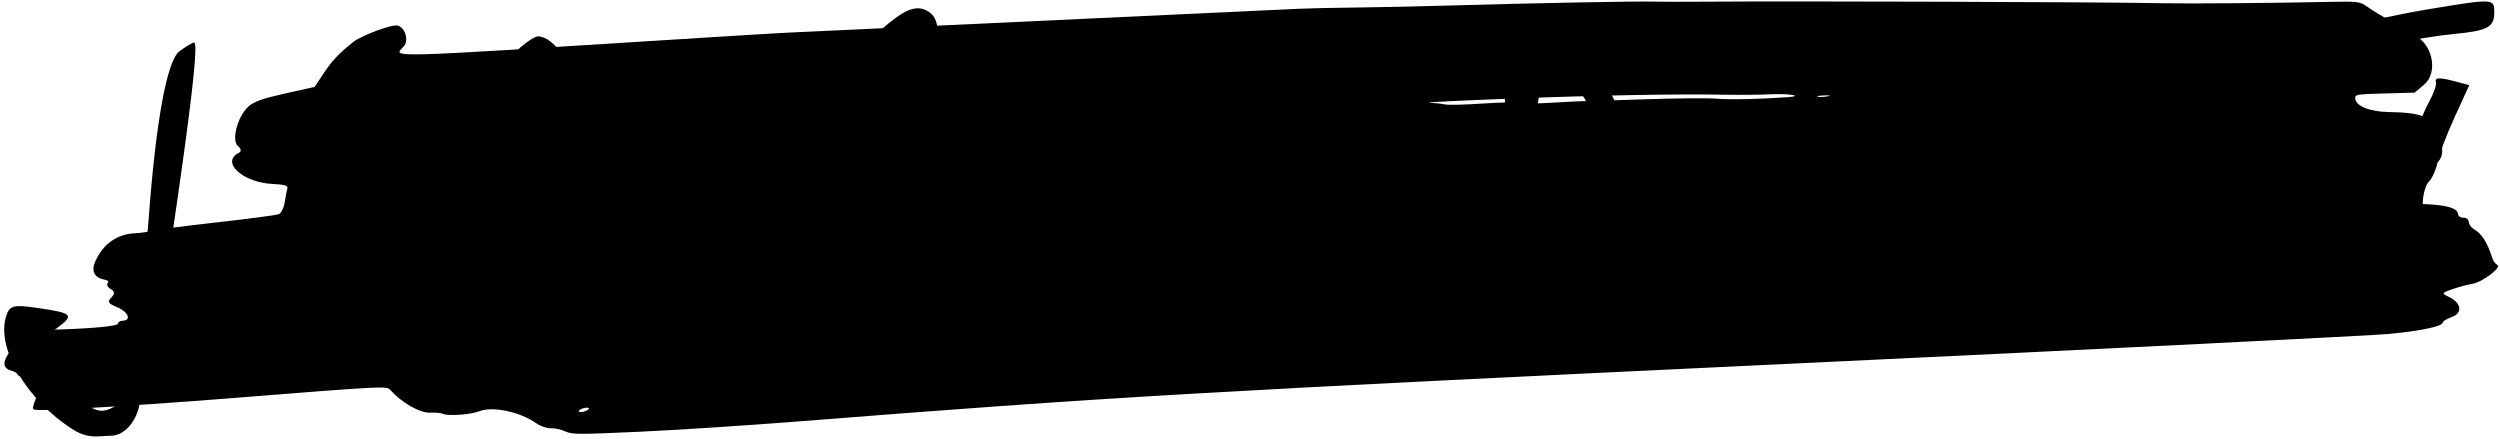
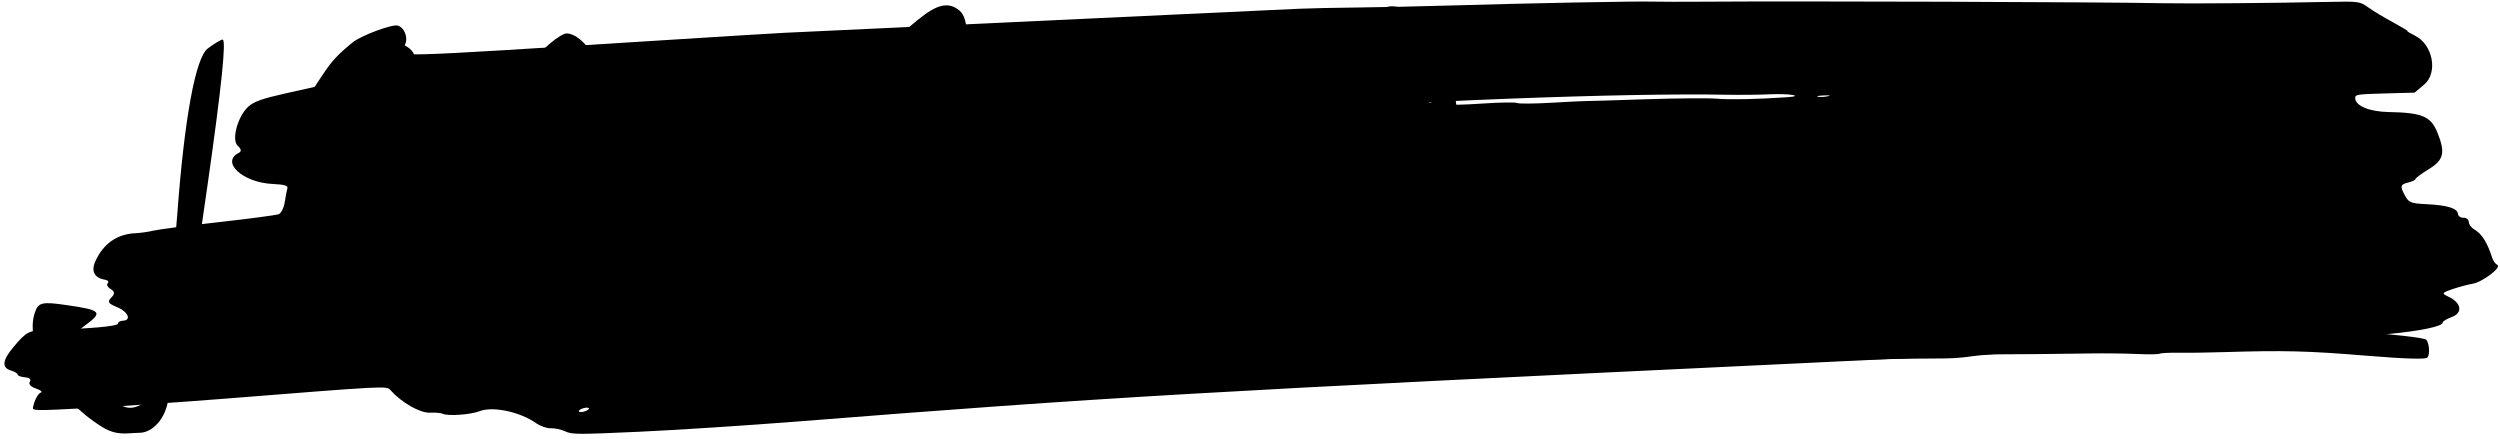
- <svg xmlns="http://www.w3.org/2000/svg" width="100%" height="100%" viewBox="0 0 2979 523" version="1.1" xml:space="preserve" alt="Jacopo Donati">
-   <path class="background-splash" d="M689.706,489.981c-0.054,-1.158 2.617,-2.826 5.934,-3.703c3.336,-0.871 6.078,-0.637 6.133,0.528c0.054,1.158 -2.599,2.819 -5.934,3.696c-3.318,0.87 -6.078,0.643 -6.133,-0.521Zm1476.19,-374.79c-2.057,-0.599 1.527,-1.277 7.976,-1.478c7.113,-0.239 8.573,0.196 3.725,1.1c-4.372,0.817 -9.623,0.988 -11.701,0.378Zm-368.454,2.428c106.522,-4.111 202.637,-5.883 258.603,-4.747c16.255,0.332 40.178,0.1 53.141,-0.51c23.291,-1.096 41.652,2.051 20.297,3.489c-36.497,2.45 -68.225,3.101 -83.845,1.744c-9.839,-0.857 -48.355,-0.537 -85.59,0.716c-37.216,1.253 -69.077,2.21 -70.743,2.116c-1.684,-0.105 -19.91,0.796 -40.503,2.001c-20.592,1.204 -39.131,1.337 -41.21,0.293c-2.079,-1.024 -20.703,-0.722 -41.396,0.691c-20.674,1.419 -40.62,1.879 -44.332,1.027c-3.712,-0.846 -12.264,-1.795 -18.995,-2.116c-6.733,-0.328 35.813,-2.437 94.573,-4.704Zm351.15,315.083c364.141,-17.216 678.514,-32.888 698.592,-34.814c38.046,-3.651 63.769,-9.146 63.56,-13.587c-0.067,-1.425 4.922,-4.433 11.072,-6.673c13.117,-4.8 11.127,-16.878 -3.95,-23.948c-8.699,-4.086 -8.342,-4.772 4.461,-9.136c7.629,-2.597 18.381,-5.468 23.91,-6.398c11.938,-1.976 35.222,-19.72 29.556,-22.494c-2.19,-1.058 -4.873,-4.744 -5.975,-8.167c-6.112,-18.905 -12.509,-28.978 -21.84,-34.341c-3.262,-1.862 -6.03,-5.78 -6.167,-8.694c-0.137,-2.914 -2.992,-5.164 -6.361,-5.006c-3.333,0.157 -6.269,-1.853 -6.502,-4.45c-0.594,-6.731 -12.3,-10.414 -37.031,-11.655c-20.051,-1.001 -21.804,-1.786 -27.162,-12.144c-4.808,-9.229 -4.156,-11.46 3.927,-13.421c5.327,-1.29 9.645,-3.266 9.592,-4.385c-0.053,-1.133 6.971,-6.36 15.6,-11.637c18.243,-11.123 20.272,-19.769 10.48,-43.965c-7.786,-19.195 -18.326,-23.583 -58.219,-24.289c-22.531,-0.401 -39.223,-7.273 -39.667,-16.325c-0.235,-4.587 1.689,-4.9 35.249,-5.822l35.513,-0.975l11.396,-9.603c16.808,-14.18 10.411,-47.787 -11.086,-58.361c-5.421,-2.653 -9.355,-5.075 -8.778,-5.383c0.575,-0.314 -7.477,-5.164 -17.873,-10.783c-10.395,-5.626 -23.424,-13.493 -29.001,-17.503c-9.798,-7.062 -11.209,-7.245 -47.563,-6.466c-65.609,1.409 -164.777,2.209 -196.398,1.58c-73.846,-1.475 -436.751,-2.693 -547.412,-1.843c-25.236,0.199 -52.752,0.141 -61.178,-0.107c-18.795,-0.589 -150.58,1.956 -241.354,4.651c-36.93,1.093 -87.773,2.183 -112.987,2.425c-25.232,0.244 -55.465,0.894 -67.213,1.447c-432.884,20.27 -603.387,28.245 -613.259,28.671c-6.722,0.278 -67.074,3.977 -134.156,8.216c-348.104,21.97 -331.718,21.563 -319.325,8.043c6.408,-6.958 2.055,-22.189 -7.058,-24.879c-6.604,-1.933 -43.493,11.776 -53.521,19.867c-17.121,13.812 -25.047,22.232 -34.901,37.137l-10.631,16.057l-35.245,7.862c-26.917,6.01 -37.262,9.71 -43.809,15.66c-12.83,11.679 -20.398,40.281 -12.411,46.88c3.955,3.264 4.46,6.536 1.267,8.102c-22.256,10.962 4.459,35.56 40.353,37.181c13.408,0.606 18.269,1.984 17.413,4.938c-0.689,2.252 -2.128,9.69 -3.172,16.536c-1.081,6.841 -4.298,13.382 -7.16,14.523c-2.861,1.142 -35.284,5.447 -72.053,9.549c-36.77,4.114 -71.562,8.638 -77.327,10.057c-5.783,1.42 -15.589,2.818 -21.85,3.113c-21.727,1.022 -38.171,12.749 -47.495,33.82c-5.104,11.545 -0.741,19.552 11.756,21.604c3.441,0.572 4.875,2.423 3.146,4.124c-1.728,1.695 -0.085,4.844 3.67,7.007c4.762,2.773 4.958,5.754 0.657,10.05c-5.078,5.04 -3.894,7.037 6.643,11.362c13.284,5.451 17.791,15.747 7.167,16.247c-3.351,0.157 -6.045,1.719 -5.964,3.449c0.149,3.175 -34.399,6.241 -83.246,7.397c-22.874,0.546 -25.543,1.871 -41.27,20.61l0,0.012c-13.387,15.913 -14.215,24.598 -2.707,27.985c4.211,1.23 7.707,3.374 7.773,4.76c0.064,1.375 4.045,2.845 8.862,3.25c5.355,0.469 7.517,2.49 5.583,5.323c-1.795,2.634 1.129,5.966 6.978,7.896c5.566,1.83 8.4,4.005 6.299,4.843c-3.677,1.468 -7.541,8.765 -9.479,17.776c-0.88,4.052 2.443,4.087 66.19,0.732c36.906,-1.946 110.96,-7.03 164.589,-11.286c192.21,-15.276 190.554,-15.192 195.189,-10.01c13.287,14.914 35.207,27.4 47.083,26.842c6.37,-0.3 13.319,0.323 15.436,1.384c5.84,2.926 33.354,0.963 43.515,-3.099c15.688,-6.24 48.136,0.593 67.546,14.249c5.056,3.543 12.935,6.259 17.501,6.044c4.566,-0.215 12.302,1.449 17.15,3.682c8.168,3.786 14.296,3.823 87.916,0.488c43.494,-1.969 128.452,-7.476 188.774,-12.22c370.756,-29.227 480.237,-35.575 1198.39,-69.562Z" />
-   <path id="nome" class="ink" d="M87.193,511.929c-54.999,-34.538 -91.963,-96.998 -79.898,-135.01c4.157,-13.097 8.302,-14.183 37.812,-9.902c42.413,6.148 44.23,8.329 21.057,25.206c-23.084,16.816 -20.347,28.071 16.894,69.477c29.675,32.994 38.924,35.023 65.252,14.314c15.074,-11.857 18.712,-12.613 18.712,-3.884c0,24.756 -16.47,47.01 -34.873,47.118c-14.481,0.084 -26.439,4.316 -44.957,-7.313l0.001,-0.006Zm820.934,-46.14c-7.776,-20.266 28.21,-216.53 44.537,-242.894c12.714,-20.529 12.315,-23.329 -3.321,-23.329c-7.189,-0 -16.752,-8.095 -21.262,-17.994c-6.769,-14.855 -6.265,-18.736 2.886,-22.248c6.098,-2.341 14.706,-0.671 19.131,3.791c12.943,12.942 16.653,9.78 25.967,-22.137c5.071,-17.376 26.142,-52.302 42.987,-73.422c16.279,-20.411 25.372,-27.586 32.234,-33.376c22.433,-18.93 40.467,-32.729 57.847,-18.305c16.755,13.906 8.237,65.593 -16.642,100.994c-11.336,16.129 -37.895,41.401 -59.022,56.16c-33.986,23.744 -39.779,31.521 -50.299,67.521c-12.132,41.513 -35.034,176.522 -34.993,206.277c0.022,13.821 -14.097,29.706 -24.187,29.706c-6.459,-0 -13.599,-4.832 -15.866,-10.741l0.003,-0.003Zm132.688,-335.464c34.276,-36.459 65.041,-93.101 57.878,-93.537c-9.877,-0.587 -49.977,35.823 -57.071,43.632c-8.229,9.058 -27.108,46.403 -31.612,55.75c-4.801,9.963 -8.731,13.24 -5.017,17.234c3.129,3.365 4.208,10.519 35.797,-23.083l0.025,0.004Zm-890.396,314.684c-4.479,-11.671 -0.21,-39.531 15.309,-99.888c4.013,-15.609 9.183,-53.944 11.489,-85.192c8.493,-115.064 21.789,-187.579 36.423,-198.648c7.561,-5.721 15.51,-10.5 17.665,-10.624c4.569,-0.252 -1.171,55.607 -17.487,170.214c-11.66,81.893 -13.065,89.967 -25.958,149.134c-3.83,17.576 -8.626,41.275 -10.659,52.664c-5.941,33.294 -18.545,43.807 -26.782,22.34Zm1550.62,-3.225c-10.634,-2.961 -20.531,-13.004 -24.813,-25.177c-5.947,-16.91 -4.924,-21.548 6.215,-28.101c26.653,-15.685 54.044,-41.288 54.044,-50.515c0,-5.192 4.588,-18.492 10.193,-29.551c25.511,-50.319 56.86,-191.509 43.688,-196.76c-14.536,-5.796 43.273,-54.154 64.597,-54.039c24.456,0.168 30.028,3.842 53.233,35.4c30.333,41.254 46.701,117.267 33.261,154.461c-3.489,9.66 -3.011,15.978 1.216,15.978c15.606,0 126.241,-79.301 129.841,-93.069c6.182,-23.641 28.03,-13.225 45.683,21.782c20.672,40.997 20.157,66.75 -2.29,114.278c-27.847,58.968 -28.055,59.277 -47.642,70.399c-16.68,9.474 -19.739,9.154 -33.758,-3.531c-13.167,-11.916 -14.993,-19.779 -12.522,-53.935c1.686,-23.33 8.564,-48.48 16.509,-60.382c7.49,-11.218 14.185,-31.049 18.739,-31.049c4.555,0 6.299,-1.979 3.875,-4.403c-2.424,-2.424 -16.538,5.108 -31.365,16.736c-24.593,19.287 -57.531,36.704 -88.685,46.892c-6.609,2.164 -17.793,12.89 -24.855,23.842c-25.11,38.933 -89.621,93.826 -140.29,119.375c-36.389,18.349 -45.08,19.669 -74.885,11.374l0.011,-0.005Zm61.587,-30.945c12.91,-8.789 34.907,-24.709 40.417,-28.534c19.195,-13.328 58.313,-50.523 82.205,-79.66c21.443,-26.15 37.15,-69.975 32.591,-90.936c-1.879,-8.63 -4.815,-26.039 -6.534,-38.685c-3.096,-22.819 -29.593,-72.79 -38.697,-72.977c-2.609,-0.07 -11.608,-1.937 -19.994,-4.185c-13.431,-3.607 -15.82,-0.42 -20.06,26.727c-2.651,16.951 -12.658,57.156 -22.246,89.344c-9.588,32.189 -17.629,60.951 -17.87,63.915c-0.251,2.961 -4.94,16.167 -10.443,29.338c-5.503,13.171 -10.006,25.59 -10.006,27.596c-0,2.004 14.545,1.652 32.323,-0.755c38.84,-5.326 36.497,5.435 -3.816,17.511c-19.572,5.863 -30.807,14.699 -38.26,30.09c-3.452,7.128 -6.052,14.259 -7.243,19.432c-0.812,3.525 -16.618,2.064 -27.342,4.88c-4.632,1.211 -7.776,1.675 -9.662,1.217c-2.871,-0.697 -2.828,-3.53 -0.682,-9.118c2.492,-6.484 1.435,-11.794 -2.348,-11.794c-7.734,-0 -9.465,30.556 -2.147,37.875c8.766,8.767 26.201,4.831 49.814,-11.244l0,-0.037Zm318.287,-101.681c3.908,-11.888 12.789,-30.258 19.74,-40.82c10.253,-15.58 11.08,-22.121 4.379,-34.645c-7.986,-14.914 -8.753,-14.49 -22.677,12.5c-7.926,15.367 -18.597,41.738 -23.711,58.605c-8.504,28.044 -8.254,30.465 2.936,28.32c6.727,-1.292 15.429,-12.072 19.335,-23.96l-0.002,-0Zm133.154,48.673c-13.933,-5.05 -10.568,-29.97 11.801,-87.414c44.124,-113.308 62.441,-141.871 90.977,-141.871c7.485,0 10.034,3.994 8.62,8.439c-1.342,4.221 -7.639,35.146 -5.558,45.695c0.85,4.31 1.385,8.988 1.546,13.862c0.504,15.332 12.473,49.255 13.412,65.583c1.997,34.588 15.506,39.464 28.35,10.23c4.722,-10.742 20.427,-53.168 23.08,-63.169c8.48,-31.972 23.983,-74.999 36.923,-100.58c19.943,-39.424 65.595,-86.584 83.816,-86.584c16.872,-0 12.554,9.117 -14.567,30.758c-29.662,23.668 -68.228,101.324 -81.713,164.537c-13.595,63.734 -49.528,131.38 -69.788,131.38c-12.682,0 -43.451,-84.819 -43.451,-119.776c-0,-21.825 -13.157,-18.67 -18.245,4.37c-17.959,81.319 -44.509,132.032 -65.199,124.536l-0.004,0.004Zm-1914.2,-20.689c-6.324,-6.316 12.232,-47.988 34.173,-76.756c15.441,-20.243 17.262,-26.925 10.688,-39.208c-9.365,-17.499 -4.211,-28.717 13.191,-28.717c8.304,0 18.004,-12.564 28.798,-37.283c20.835,-47.716 44.87,-100.545 47.073,-103.466c0.94,-1.25 8.161,1.762 16.056,6.694c13.205,8.245 14.018,14.015 10.222,72.595l-4.118,63.637l31.303,-4.915c48.605,-7.633 77.464,-20.051 77.464,-33.325c0,-9.515 9.756,-42.602 27.213,-68.408c17.576,-25.983 42.873,-44.655 49.19,-44.655c18.89,0 44.324,36.838 44.324,64.198c-0,8.481 -7.994,24.915 -17.754,36.521c-9.765,11.604 -17.754,25.647 -17.754,31.206c-0,5.561 -4.789,10.108 -10.653,10.108c-16.08,-0 -12.804,-20.248 7.105,-43.905c21.778,-25.881 23.931,-55.518 4.034,-55.518c-28.225,0 -58.377,66.478 -59.914,132.102c-1.258,53.848 10.529,64.197 50.19,44.054c16.378,-8.32 29.32,-17.001 28.76,-19.296c-0.588,-2.299 23.903,-29.741 54.364,-60.988c30.46,-31.247 59.896,-67.199 65.412,-79.893c5.519,-12.694 14.96,-19.937 18.812,-22.854c11.587,-8.776 40.704,13.845 45.488,36.892c3.022,14.558 8.675,35.681 9.428,42.103c3.677,31.383 -44.036,115.494 -81.012,112.522c-6.003,-0.482 -15.86,-7.482 -21.853,-16.631c-9.754,-14.886 -9.771,-19.824 -0.168,-47.053c5.905,-16.733 10.734,-31.308 10.734,-32.39c-0,-1.082 -20.54,19.293 -45.645,45.278c-49.222,50.949 -118.183,97.463 -134.954,91.027c-10.969,-4.21 -32.45,-66.95 -32.45,-94.781c-0,-19.045 -0.064,-19.066 -26.297,-8.355c-81.635,33.321 -78.488,30.539 -74.929,66.192c3.002,30.055 -5.385,53.531 -19.13,53.531c-2.742,0 -17.533,-17.508 -32.863,-38.906c-29.958,-41.816 -38.526,-47.378 -38.526,-25.009c0,7.809 -6.391,20.595 -14.203,28.406c-7.809,7.809 -20.941,27.767 -26.396,35.557c-10.225,14.599 -17.664,17.441 -25.4,9.705l-0.003,-0.016Zm135.093,-63.752c-2.357,-2.357 -8.485,-2.609 -13.611,-0.588c-5.662,2.265 -3.985,3.951 4.286,4.287c7.49,0.335 11.68,-1.368 9.321,-3.733l0.004,0.034Zm-5.175,-20.565c-0,-5.863 -3.003,-10.652 -6.685,-10.652c-8.955,-0 -15.369,11.089 -9.695,16.763c7.994,8.002 16.377,4.873 16.377,-6.106l0.003,-0.005Zm388.698,-57.365c16.043,-28.174 19.278,-52.761 10.028,-76.216c-3.825,-9.704 -9.061,-1.878 -21.374,31.958c-8.968,24.646 -18.099,52.417 -20.293,61.715c-6.131,25.999 12.86,15.519 31.639,-17.457Zm-391.238,-17.8c0.587,-13.342 3.347,-30.65 6.199,-38.461c4.756,-13.025 4.244,-12.937 -6.241,1.065c-15.664,20.922 -26.819,51.941 -21.672,60.268c8.482,13.723 20.728,0.839 21.716,-22.874l-0.002,0.002Zm2038.47,138.025c-6.089,-6.09 1.913,-37.987 13.951,-55.563c13.775,-20.116 11.834,-26.75 -5.167,-17.652c-8.119,4.345 -19.855,5.947 -26.083,3.548c-9.632,-3.699 -18.797,-12.924 -5.568,-22.188c8.552,-5.989 26.403,-15.724 37.065,-14.977c17.368,1.216 22,-3.909 44.547,-49.286c13.84,-27.854 33.676,-61.409 44.08,-74.567c15.951,-20.173 20.96,-22.672 31.957,-15.949c9.041,5.528 13.042,16.421 13.042,35.508c-0,34.173 -10.258,62.398 -16.164,70.558c-0.528,0.73 21.179,-4.878 51.731,-14.855c71.034,-23.188 91.226,-17.617 40.713,11.231c-20.193,11.533 -74.529,35.647 -85.413,40.465c-14.801,6.551 -20.387,14.594 -22.166,31.915c-1.308,12.736 -3.178,31.146 -4.151,40.911c-0.973,9.764 -2.19,20.15 -2.693,23.079c-1.325,7.7 -27.723,6.56 -32.648,-1.409c-2.289,-3.707 -0.503,-21.405 4.043,-39.331c4.513,-17.926 6.3,-34.499 3.976,-36.828c-6.282,-6.282 -47.75,12.509 -43.341,19.642c6.551,10.603 -10.713,61.601 -22.371,66.075c-13.795,5.293 -13.716,5.293 -19.334,-0.335l-0.006,0.008Zm102.84,-139.203c4.831,-8.788 8.903,-20.224 13.818,-29.873c3.515,-6.902 12.188,-25.06 2.76,-23.684c-7.809,1.141 -18.487,11.659 -23.723,23.377c-5.234,11.717 -12.454,26.897 -16.039,33.732c-10.125,19.303 12.536,15.834 23.187,-3.548l-0.003,-0.004Zm-1441.26,127.499c-4.151,-2.38 -16.912,-12.646 -22.597,-28.896c-6.519,-18.634 -5.473,-44.051 -0.904,-56.067c4.705,-12.365 12.638,-19.456 21.776,-19.456c16.115,0 17.41,5.301 7.599,31.107c-5.234,13.764 -3.883,21.4 5.905,33.491c17.021,21.019 46.381,13.845 61.284,-14.973c9.896,-19.138 9.877,-22.833 -0.168,-38.215c-11.351,-17.324 -29.712,-25.342 -58.432,-25.516c-22.86,-0.168 -19.718,-10.691 7.105,-23.853c20.96,-10.285 62.341,12.641 72.849,25.128c24.947,29.647 20.688,62.89 -12.274,95.796c-26.646,26.602 -58.568,34.946 -82.102,21.461l-0.041,-0.007Zm1729.36,-23.42c-10.287,-10.287 16.051,-120.069 38.541,-160.646c4.932,-8.906 8.295,-18.588 7.465,-21.518c-1.795,-6.324 3.817,-6.559 24.433,-1.031l15.289,4.101l-17.39,37.986c-9.565,20.892 -18.767,45.133 -20.449,53.869c-1.686,8.736 -6.333,19.152 -10.327,23.15c-4.001,4.001 -7.264,15.955 -7.264,26.572c0,34.275 -14.981,52.828 -30.294,37.515l-0.004,0.002Zm-120.601,-25.967c-9.401,-14.348 -8.884,-22.68 4.957,-79.893c16.767,-69.307 28.669,-93.719 48.809,-100.111c19.468,-6.182 20.124,-1.485 5.133,36.75c-20.741,52.9 -24.051,62.462 -25.631,74.053c-0.839,5.863 -3.766,19.441 -6.601,30.181c-5.503,20.881 7.079,27.309 22.758,11.63c4.345,-4.345 11.518,-6.693 15.939,-5.225c9.736,3.246 -33.083,48.629 -45.88,48.629c-4.949,0 -13.716,-7.205 -19.489,-16.018l0.005,0.004Zm-76.355,-163.964c-0,-12.236 11.836,-23.715 27.942,-29.39c6.674,-2.352 119.499,-35.953 206.412,-50.305c77.451,-12.79 78.117,-12.76 78.117,3.565c0,17.983 -7.616,22.101 -48.101,25.996c-18.462,1.778 -48.366,6.559 -66.454,10.636c-18.089,4.076 -37.263,6.668 -42.61,5.762c-5.343,-0.906 -18.719,2.063 -29.715,6.593c-10.995,4.529 -25.376,8.279 -31.957,8.329c-6.584,0.071 -25.874,8.035 -42.872,17.754c-38.675,22.11 -50.762,22.361 -50.762,1.057l-0,0.003Z" />
+ <svg xmlns="http://www.w3.org/2000/svg" width="100%" height="100%" viewBox="0 0 2979 523" version="1.1" xml:space="preserve" style="fill-rule:evenodd;clip-rule:evenodd;stroke-linejoin:round;stroke-miterlimit:2;">
+   <path id="background-splash" d="M689.706,489.981C689.652,488.823 692.323,487.155 695.64,486.278C698.976,485.407 701.718,485.641 701.773,486.806C701.827,487.964 699.174,489.625 695.839,490.502C692.521,491.372 689.761,491.145 689.706,489.981ZM2165.9,115.191C2163.84,114.592 2167.42,113.914 2173.87,113.713C2180.99,113.474 2182.45,113.909 2177.6,114.813C2173.22,115.63 2167.97,115.801 2165.9,115.191ZM1797.44,117.619C1903.96,113.508 2000.08,111.736 2056.05,112.872C2072.3,113.204 2096.22,112.972 2109.19,112.362C2132.48,111.266 2150.84,114.413 2129.48,115.851C2092.99,118.301 2061.26,118.952 2045.64,117.595C2035.8,116.738 1997.28,117.058 1960.05,118.311C1922.83,119.564 1890.97,120.521 1889.31,120.427C1887.62,120.322 1869.39,121.223 1848.8,122.428C1828.21,123.632 1809.67,123.765 1807.59,122.721C1805.51,121.697 1786.89,121.999 1766.2,123.412C1745.52,124.831 1725.58,125.291 1721.86,124.439C1718.15,123.593 1709.6,122.644 1702.87,122.323C1696.14,121.995 1738.68,119.886 1797.44,117.619ZM2148.59,432.702C2512.73,415.486 2827.11,399.814 2847.18,397.888C2885.23,394.237 2910.95,388.742 2910.74,384.301C2910.68,382.876 2915.67,379.868 2921.82,377.628C2934.93,372.828 2932.94,360.75 2917.87,353.68C2909.17,349.594 2909.52,348.908 2922.33,344.544C2929.96,341.947 2940.71,339.076 2946.24,338.146C2958.18,336.17 2981.46,318.426 2975.79,315.652C2973.6,314.594 2970.92,310.908 2969.82,307.485C2963.71,288.58 2957.31,278.507 2947.98,273.144C2944.72,271.282 2941.95,267.364 2941.81,264.45C2941.67,261.536 2938.82,259.286 2935.45,259.444C2932.12,259.601 2929.18,257.591 2928.95,254.994C2928.35,248.263 2916.65,244.58 2891.92,243.339C2871.87,242.338 2870.11,241.553 2864.76,231.195C2859.95,221.966 2860.6,219.735 2868.68,217.774C2874.01,216.484 2878.33,214.508 2878.27,213.389C2878.22,212.256 2885.24,207.029 2893.87,201.752C2912.12,190.629 2914.15,181.983 2904.35,157.787C2896.57,138.592 2886.03,134.204 2846.14,133.498C2823.6,133.097 2806.91,126.225 2806.47,117.173C2806.23,112.586 2808.16,112.273 2841.72,111.351L2877.23,110.376L2888.63,100.773C2905.43,86.593 2899.04,52.986 2877.54,42.412C2872.12,39.759 2868.18,37.337 2868.76,37.029C2869.34,36.715 2861.28,31.865 2850.89,26.246C2840.49,20.62 2827.47,12.753 2821.89,8.743C2812.09,1.681 2810.68,1.498 2774.33,2.277C2708.72,3.686 2609.55,4.486 2577.93,3.857C2504.08,2.382 2141.18,1.164 2030.52,2.014C2005.28,2.213 1977.76,2.155 1969.34,1.907C1950.54,1.318 1818.76,3.863 1727.98,6.558C1691.05,7.651 1640.21,8.741 1615,8.983C1589.76,9.227 1559.53,9.877 1547.78,10.43C1114.9,30.7 944.396,38.675 934.524,39.101C927.802,39.379 867.45,43.078 800.368,47.317C452.264,69.287 468.65,68.88 481.043,55.36C487.451,48.402 483.098,33.171 473.985,30.481C467.381,28.548 430.492,42.257 420.464,50.348C403.343,64.16 395.417,72.58 385.563,87.485L374.932,103.542L339.687,111.404C312.77,117.414 302.425,121.114 295.878,127.064C283.048,138.743 275.48,167.345 283.467,173.944C287.422,177.208 287.927,180.48 284.734,182.046C262.478,193.008 289.193,217.606 325.087,219.227C338.495,219.833 343.356,221.211 342.5,224.165C341.811,226.417 340.372,233.855 339.328,240.701C338.247,247.542 335.03,254.083 332.168,255.224C329.307,256.366 296.884,260.671 260.115,264.773C223.345,268.887 188.553,273.411 182.788,274.83C177.005,276.25 167.199,277.648 160.938,277.943C139.211,278.965 122.767,290.692 113.443,311.763C108.339,323.308 112.702,331.315 125.199,333.367C128.64,333.939 130.074,335.79 128.345,337.491C126.617,339.186 128.26,342.335 132.015,344.498C136.777,347.271 136.973,350.252 132.672,354.548C127.594,359.588 128.778,361.585 139.315,365.91C152.599,371.361 157.106,381.657 146.482,382.157C143.131,382.314 140.437,383.876 140.518,385.606C140.667,388.781 106.119,391.847 57.272,393.003C34.398,393.549 31.729,394.874 16.002,413.613L16.002,413.625C2.615,429.538 1.787,438.223 13.295,441.61C17.506,442.84 21.002,444.984 21.068,446.37C21.132,447.745 25.113,449.215 29.93,449.62C35.285,450.089 37.447,452.11 35.513,454.943C33.718,457.577 36.642,460.909 42.491,462.839C48.057,464.669 50.891,466.844 48.79,467.682C45.113,469.15 41.249,476.447 39.311,485.458C38.431,489.51 41.754,489.545 105.501,486.19C142.407,484.244 216.461,479.16 270.09,474.904C462.3,459.628 460.644,459.712 465.279,464.894C478.566,479.808 500.486,492.294 512.362,491.736C518.732,491.436 525.681,492.059 527.798,493.12C533.638,496.046 561.152,494.083 571.313,490.021C587.001,483.781 619.449,490.614 638.859,504.27C643.915,507.813 651.794,510.529 656.36,510.314C660.926,510.099 668.662,511.763 673.51,513.996C681.678,517.782 687.806,517.819 761.426,514.484C804.92,512.515 889.878,507.008 950.2,502.264C1320.96,473.037 1430.44,466.689 2148.59,432.702L2148.59,432.702Z" style="fill-rule:nonzero;" />
+   <g id="riga">
+     <g transform="matrix(0.168028,0,0,0.282664,824.054,-278.974)">
+       <path d="M1260.29,2574.63C1260.29,2574.63 1231.85,2547.24 1231.85,2547.24L1260.59,2525.85C1294.48,2500.62 1373.09,2491.32 1500.76,2497.41C1651.09,2504.58 2265.46,2504.24 2359.64,2496.93C2536.77,2483.18 2768.4,2486.89 3254.64,2511.31C3728.1,2535.08 3922.57,2537.15 4063.51,2519.93C4116.28,2513.49 4246.67,2508.1 4484.8,2502.53C4512.03,2501.9 4639.88,2502.59 4768.93,2504.06C4897.97,2505.54 5050.96,2504.61 5108.9,2502.01C5332.58,2491.95 5625.88,2471.86 5673.67,2463.33C5744.55,2450.67 6153.68,2438.91 6546.5,2438.24C6590.69,2438.17 6696.42,2436.94 6781.47,2435.52C6866.52,2434.1 6977.78,2433.51 7028.71,2434.22C7079.64,2434.94 7179.86,2433.05 7251.42,2430.04C7704.06,2411.01 7802.83,2408.17 8062.36,2406.65C8278.47,2405.38 8268.09,2405.49 8526.07,2401.93C8624.71,2400.56 8777.76,2398.7 8866.17,2397.79C9081.78,2395.56 9161.7,2392.88 9248.82,2384.92C9289.14,2381.24 9326.22,2381.15 9331.23,2384.7C9336.24,2388.26 9380.43,2388.11 9429.43,2384.36C9478.44,2380.6 9613.95,2377.64 9730.56,2377.77C9847.16,2377.9 9964.85,2377.43 9992.08,2376.75C10019.3,2376.05 10120.4,2377.85 10216.8,2380.73C10313.2,2383.6 10413.4,2381.95 10439.5,2377.04C10465.6,2372.13 10561.4,2369.51 10652.4,2371.2C10743.3,2372.89 10821.6,2372.23 10826.3,2369.73C10831,2367.23 10912.2,2366.95 11006.7,2369.11C11101.3,2371.26 11198.2,2371.82 11222.1,2370.35C11376.4,2360.85 12278.6,2401.85 12302.5,2419.45C12324.1,2435.29 12328.8,2480.65 12310.3,2494.06C12298.7,2502.48 12154.1,2499.9 11874.9,2486.28C11461.2,2466.09 11290,2463.54 10869.5,2471.31C10750.5,2473.51 10602.6,2474.74 10540.9,2474.04C10479.2,2473.34 10420.7,2475.14 10410.9,2478.02C10401,2480.91 10329.2,2481.47 10251.2,2479.27C10173.1,2477.06 10025.8,2476 9923.83,2476.91C9669.56,2479.18 9399.48,2480.74 9280.99,2480.62C9226.62,2480.57 9143,2483.76 9095.17,2487.72C8984.44,2496.89 8947.87,2498.22 8804.08,2498.35C8653.32,2498.48 8437.71,2500.9 8142.46,2505.79C8013.18,2507.93 7862.94,2509.47 7808.58,2509.2C7754.23,2508.94 7662.33,2511.13 7604.37,2514.06C7475.49,2520.6 6907.36,2529.98 6763.15,2527.95C6705.43,2527.14 6630.32,2527.66 6596.25,2529.11C6562.17,2530.57 6489.82,2531.41 6435.48,2530.99C6381.13,2530.57 6280.91,2532.43 6212.77,2535.12C6144.63,2537.81 6038.71,2541.9 5977.39,2544.21C5839.08,2549.41 5597.56,2563.45 5425.4,2576.28C5353.69,2581.63 5250.5,2586.45 5196.09,2586.99C5141.68,2587.53 5071.91,2591.51 5041.05,2595.84C5010.19,2600.16 4873.78,2602.68 4737.93,2601.43C4396.47,2598.28 4279.09,2601.08 4044.83,2617.93C3873.59,2630.24 3629.29,2626.72 3180.6,2605.46C2929.89,2593.58 2632.87,2585.99 2520.55,2588.59C2408.24,2591.19 2199.69,2591.46 2057.1,2589.18C1914.52,2586.91 1728.06,2589.52 1642.75,2594.98C1557.44,2600.44 1442.88,2604.26 1388.19,2603.46C1301.3,2602.2 1285.14,2598.56 1260.29,2574.63Z" style="fill-rule:nonzero;" />
+     </g>
+     <g transform="matrix(0.160464,0,0,0.282664,26.1002,-278.974)">
+       <path d="M1260.29,2574.63C1260.29,2574.63 1231.85,2547.24 1231.85,2547.24L1260.59,2525.85C1294.48,2500.62 1373.09,2491.32 1500.76,2497.41C1651.09,2504.58 2265.46,2504.24 2359.64,2496.93C2536.77,2483.18 2768.4,2486.89 3254.64,2511.31C3728.1,2535.08 3922.57,2537.15 4063.51,2519.93C4116.28,2513.49 4246.67,2508.1 4484.8,2502.53C4512.03,2501.9 4639.88,2502.59 4768.93,2504.06C4897.97,2505.54 5050.96,2504.61 5108.9,2502.01C5332.58,2491.95 5250.5,2586.45 5196.09,2586.99C5141.68,2587.53 5071.91,2591.51 5041.05,2595.84C5010.19,2600.16 4873.78,2602.68 4737.93,2601.43C4396.47,2598.28 4279.09,2601.08 4044.83,2617.93C3873.59,2630.24 3629.29,2626.72 3180.6,2605.46C2929.89,2593.58 2632.87,2585.99 2520.55,2588.59C2408.24,2591.19 2199.69,2591.46 2057.1,2589.18C1914.52,2586.91 1728.06,2589.52 1642.75,2594.98C1557.44,2600.44 1442.88,2604.26 1388.19,2603.46C1301.3,2602.2 1285.14,2598.56 1260.29,2574.63Z" style="fill-rule:nonzero;" />
+     </g>
+   </g>
+   <g id="nome">
+     <g transform="matrix(1,0,0,1,33.9421,-3.51368)">
+       <path d="M87.193,511.929C32.194,477.391 -4.77,414.931 7.295,376.919C11.452,363.822 15.597,362.736 45.107,367.017C87.52,373.165 89.337,375.346 66.164,392.223C43.08,409.039 45.817,420.294 83.058,461.7C112.733,494.694 121.982,496.723 148.31,476.014C163.384,464.157 167.022,463.401 167.022,472.13C167.022,496.886 150.552,519.14 132.149,519.248C117.668,519.332 105.71,523.564 87.192,511.935L87.193,511.929ZM908.127,465.789C900.351,445.523 936.337,249.259 952.664,222.895C965.378,202.366 964.979,199.566 949.343,199.566C942.154,199.566 932.591,191.471 928.081,181.572C921.312,166.717 921.816,162.836 930.967,159.324C937.065,156.983 945.673,158.653 950.098,163.115C963.041,176.057 966.751,172.895 976.065,140.978C981.136,123.602 1002.21,88.676 1019.05,67.556C1035.33,47.145 1044.42,39.97 1051.29,34.18C1073.72,15.25 1091.75,1.451 1109.13,15.875C1125.89,29.781 1117.37,81.468 1092.49,116.869C1081.15,132.998 1054.6,158.27 1033.47,173.029C999.483,196.773 993.69,204.55 983.17,240.55C971.038,282.063 948.136,417.072 948.177,446.827C948.199,460.648 934.08,476.533 923.99,476.533C917.531,476.533 910.391,471.701 908.124,465.792L908.127,465.789ZM1040.82,130.325C1075.09,93.866 1105.86,37.224 1098.69,36.788C1088.82,36.201 1048.72,72.611 1041.62,80.42C1033.39,89.478 1014.51,126.823 1010.01,136.17C1005.21,146.133 1001.28,149.41 1004.99,153.404C1008.12,156.769 1009.2,163.923 1040.79,130.321L1040.82,130.325ZM150.419,445.009C145.94,433.338 150.209,405.478 165.728,345.121C169.741,329.512 174.911,291.177 177.217,259.929C185.71,144.865 199.006,72.35 213.64,61.281C221.201,55.56 229.15,50.781 231.305,50.657C235.874,50.405 230.134,106.264 213.818,220.871C202.158,302.764 200.753,310.838 187.86,370.005C184.03,387.581 179.234,411.28 177.201,422.669C171.26,455.963 158.656,466.476 150.419,445.009ZM299.867,337.142C293.543,330.826 312.099,289.154 334.04,260.386C349.481,240.143 351.302,233.461 344.728,221.178C335.363,203.679 340.517,192.461 357.919,192.461C366.223,192.461 375.923,179.897 386.717,155.178C407.552,107.462 431.587,54.633 433.79,51.712C434.73,50.462 441.951,53.474 449.846,58.406C463.051,66.651 463.864,72.421 460.068,131.001L455.95,194.638L487.253,189.723C535.858,182.09 564.717,169.672 564.717,156.398C564.717,146.883 574.473,113.796 591.93,87.99C609.506,62.007 634.803,43.335 641.12,43.335C660.01,43.335 685.444,80.173 685.444,107.533C685.444,116.014 677.45,132.448 667.69,144.054C657.925,155.658 649.936,169.701 649.936,175.26C649.936,180.821 645.147,185.368 639.283,185.368C623.203,185.368 626.479,165.12 646.388,141.463C668.166,115.582 670.319,85.945 650.422,85.945C622.197,85.945 592.045,152.423 590.508,218.047C589.25,271.895 601.037,282.244 640.698,262.101C657.076,253.781 670.018,245.1 669.458,242.805C668.87,240.506 693.361,213.064 723.822,181.817C754.282,150.57 783.718,114.618 789.234,101.924C794.753,89.23 804.194,81.987 808.046,79.07C819.633,70.294 848.75,92.915 853.534,115.962C856.556,130.52 862.209,151.643 862.962,158.065C866.639,189.448 818.926,273.559 781.95,270.587C775.947,270.105 766.09,263.105 760.097,253.956C750.343,239.07 750.326,234.132 759.929,206.903C765.834,190.17 770.663,175.595 770.663,174.513C770.663,173.431 750.123,193.806 725.018,219.791C675.796,270.74 606.835,317.254 590.064,310.818C579.095,306.608 557.614,243.868 557.614,216.037C557.614,196.992 557.55,196.971 531.317,207.682C449.682,241.003 452.829,238.221 456.388,273.874C459.39,303.929 451.003,327.405 437.258,327.405C434.516,327.405 419.725,309.897 404.395,288.499C374.437,246.683 365.869,241.121 365.869,263.49C365.869,271.299 359.478,284.085 351.666,291.896C343.857,299.705 330.725,319.663 325.27,327.453C315.045,342.052 307.606,344.894 299.87,337.158L299.867,337.142ZM434.96,273.39C432.603,271.033 426.475,270.781 421.349,272.802C415.687,275.067 417.364,276.753 425.635,277.089C433.125,277.424 437.315,275.721 434.956,273.356L434.96,273.39ZM429.785,252.825C429.785,246.962 426.782,242.173 423.1,242.173C414.145,242.173 407.731,253.262 413.405,258.936C421.399,266.938 429.782,263.809 429.782,252.83L429.785,252.825ZM818.483,195.46C834.526,167.286 837.761,142.699 828.511,119.244C824.686,109.54 819.45,117.366 807.137,151.202C798.169,175.848 789.038,203.619 786.844,212.917C780.713,238.916 799.704,228.436 818.483,195.46ZM427.245,177.66C427.832,164.318 430.592,147.01 433.444,139.199C438.2,126.174 437.688,126.262 427.203,140.264C411.539,161.186 400.384,192.205 405.531,200.532C414.013,214.255 426.259,201.371 427.247,177.658L427.245,177.66ZM1127.3,303.981C1123.14,301.601 1110.38,291.335 1104.7,275.085C1098.18,256.451 1099.23,231.034 1103.79,219.018C1108.5,206.653 1116.43,199.562 1125.57,199.562C1141.68,199.562 1142.98,204.863 1133.17,230.669C1127.93,244.433 1129.29,252.069 1139.07,264.16C1156.1,285.179 1185.45,278.005 1200.36,249.187C1210.25,230.049 1210.24,226.354 1200.19,210.972C1188.84,193.648 1170.48,185.63 1141.76,185.456C1118.9,185.288 1122.04,174.765 1148.86,161.603C1169.82,151.318 1211.2,174.244 1221.71,186.731C1246.66,216.378 1242.4,249.621 1209.44,282.527C1182.79,309.129 1150.87,317.473 1127.34,303.988L1127.3,303.981Z" style="fill-rule:nonzero;" />
+     </g>
+     <g transform="matrix(0.996031,0.0890114,-0.0890114,0.996031,-182.295,-214.945)">
+       <path d="M1701.04,441.784C1690.4,438.823 1680.51,428.78 1676.23,416.607C1670.28,399.697 1671.3,395.059 1682.44,388.506C1709.09,372.821 1736.49,347.218 1736.49,337.991C1736.49,332.799 1741.07,319.499 1746.68,308.44C1772.19,258.121 1803.54,116.931 1790.37,111.68C1775.83,105.884 1833.64,57.526 1854.96,57.641C1879.42,57.809 1884.99,61.483 1908.2,93.041C1938.53,134.295 1954.9,210.308 1941.46,247.502C1937.97,257.162 1938.45,263.48 1942.67,263.48C1958.28,263.48 2068.91,184.179 2072.51,170.411C2078.7,146.77 2100.54,157.186 2118.2,192.193C2138.87,233.19 2138.35,258.943 2115.91,306.471C2088.06,365.439 2087.85,365.748 2068.26,376.87C2051.59,386.344 2048.53,386.024 2034.51,373.339C2021.34,361.423 2019.51,353.56 2021.99,319.404C2023.67,296.074 2030.55,270.924 2038.49,259.022C2045.98,247.804 2052.68,227.973 2057.23,227.973C2061.79,227.973 2063.53,225.994 2061.11,223.57C2058.68,221.146 2044.57,228.678 2029.74,240.306C2005.15,259.593 1972.21,277.01 1941.06,287.198C1934.45,289.362 1923.27,300.088 1916.2,311.04C1891.09,349.973 1826.58,404.866 1775.91,430.415C1739.52,448.764 1730.83,450.084 1701.03,441.789L1701.04,441.784ZM1762.63,410.839C1775.54,402.05 1797.53,386.13 1803.04,382.305C1822.24,368.977 1861.36,331.782 1885.25,302.645C1906.69,276.495 1922.4,232.67 1917.84,211.709C1915.96,203.079 1913.02,185.67 1911.31,173.024C1908.21,150.205 1881.71,100.234 1872.61,100.047C1870,99.977 1861,98.11 1852.61,95.862C1839.18,92.255 1836.79,95.442 1832.55,122.589C1829.9,139.54 1819.9,179.745 1810.31,211.933C1800.72,244.122 1792.68,272.884 1792.44,275.848C1792.19,278.809 1787.5,292.015 1782,305.186C1776.49,318.357 1771.99,330.776 1771.99,332.782C1771.99,334.786 1786.53,334.434 1804.31,332.027C1843.15,326.701 1840.81,337.462 1800.5,349.538C1780.92,355.401 1769.69,364.237 1762.24,379.628C1758.78,386.756 1756.18,393.887 1754.99,399.06C1754.18,402.585 1738.38,401.124 1727.65,403.94C1723.02,405.151 1719.88,405.615 1717.99,405.157C1715.12,404.46 1715.16,401.627 1717.31,396.039C1719.8,389.555 1718.74,384.245 1714.96,384.245C1707.23,384.245 1705.49,414.801 1712.81,422.12C1721.58,430.887 1739.01,426.951 1762.63,410.876L1762.63,410.839ZM2080.91,309.158C2084.82,297.27 2093.7,278.9 2100.65,268.338C2110.91,252.758 2111.73,246.217 2105.03,233.693C2097.05,218.779 2096.28,219.203 2082.36,246.193C2074.43,261.56 2063.76,287.931 2058.64,304.798C2050.14,332.842 2050.39,335.263 2061.58,333.118C2068.31,331.826 2077.01,321.046 2080.91,309.158L2080.91,309.158ZM2214.07,357.831C2200.13,352.781 2203.5,327.861 2225.87,270.417C2269.99,157.109 2288.31,128.546 2316.85,128.546C2324.33,128.546 2326.88,132.54 2325.47,136.985C2324.12,141.206 2317.83,172.131 2319.91,182.68C2320.76,186.99 2321.29,191.668 2321.45,196.542C2321.96,211.874 2333.93,245.797 2334.87,262.125C2336.86,296.713 2350.37,301.589 2363.22,272.355C2367.94,261.613 2383.64,219.187 2386.3,209.186C2394.78,177.214 2410.28,134.187 2423.22,108.606C2443.16,69.182 2488.81,22.022 2507.03,22.022C2523.91,22.022 2519.59,31.139 2492.47,52.78C2462.8,76.448 2424.24,154.104 2410.75,217.317C2397.16,281.051 2361.23,348.697 2340.97,348.697C2328.28,348.697 2297.51,263.878 2297.51,228.921C2297.51,207.096 2284.36,210.251 2279.27,233.291C2261.31,314.61 2234.76,365.323 2214.07,357.827L2214.07,357.831ZM2465.72,315.685C2459.63,309.595 2467.63,277.698 2479.67,260.122C2493.44,240.006 2491.5,233.372 2474.5,242.47C2466.38,246.815 2454.64,248.417 2448.42,246.018C2438.78,242.319 2429.62,233.094 2442.85,223.83C2451.4,217.841 2469.25,208.106 2479.91,208.853C2497.28,210.069 2501.91,204.944 2524.46,159.567C2538.3,131.713 2558.14,98.158 2568.54,85C2584.49,64.827 2589.5,62.328 2600.5,69.051C2609.54,74.579 2613.54,85.472 2613.54,104.559C2613.54,138.732 2603.28,166.957 2597.38,175.117C2596.85,175.847 2618.55,170.239 2649.11,160.262C2720.14,137.074 2740.33,142.645 2689.82,171.493C2669.63,183.026 2615.29,207.14 2604.41,211.958C2589.61,218.509 2584.02,226.552 2582.24,243.873C2580.93,256.609 2579.06,275.019 2578.09,284.784C2577.12,294.548 2575.9,304.934 2575.4,307.863C2574.07,315.563 2547.67,314.423 2542.75,306.454C2540.46,302.747 2542.24,285.049 2546.79,267.123C2551.3,249.197 2553.09,232.624 2550.77,230.295C2544.49,224.013 2503.02,242.804 2507.43,249.937C2513.98,260.54 2496.71,311.538 2485.05,316.012C2471.26,321.305 2471.34,321.305 2465.72,315.677L2465.72,315.685ZM2568.55,176.482C2573.39,167.694 2577.46,156.258 2582.37,146.609C2585.89,139.707 2594.56,121.549 2585.13,122.925C2577.32,124.066 2566.65,134.584 2561.41,146.302C2556.18,158.019 2548.96,173.199 2545.37,180.034C2535.25,199.337 2557.91,195.868 2568.56,176.486L2568.55,176.482ZM2856.66,280.561C2846.37,270.274 2872.71,160.492 2895.2,119.915C2900.13,111.009 2903.49,101.327 2902.66,98.397C2900.87,92.073 2906.48,91.838 2927.09,97.366L2942.38,101.467L2924.99,139.453C2915.43,160.345 2906.23,184.586 2904.54,193.322C2902.86,202.058 2898.21,212.474 2894.22,216.472C2890.22,220.473 2886.95,232.427 2886.95,243.044C2886.95,277.319 2871.97,295.872 2856.66,280.559L2856.66,280.561ZM2736.05,254.594C2726.65,240.246 2727.17,231.914 2741.01,174.701C2757.78,105.394 2769.68,80.982 2789.82,74.59C2809.29,68.408 2809.94,73.105 2794.95,111.34C2774.21,164.24 2770.9,173.802 2769.32,185.393C2768.48,191.256 2765.56,204.834 2762.72,215.574C2757.22,236.455 2769.8,242.883 2785.48,227.204C2789.82,222.859 2797,220.511 2801.42,221.979C2811.15,225.225 2768.34,270.608 2755.54,270.608C2750.59,270.608 2741.82,263.403 2736.05,254.59L2736.05,254.594ZM2659.7,90.63C2659.7,78.394 2671.53,66.915 2687.64,61.24C2694.32,58.888 2807.14,25.287 2894.05,10.935C2971.5,-1.855 2972.17,-1.825 2972.17,14.5C2972.17,32.483 2964.55,36.601 2924.07,40.496C2905.61,42.274 2875.7,47.055 2857.62,51.132C2839.53,55.208 2820.35,57.8 2815.01,56.894C2809.66,55.988 2796.29,58.957 2785.29,63.487C2774.3,68.016 2759.91,71.766 2753.33,71.816C2746.75,71.887 2727.46,79.851 2710.46,89.57C2671.79,111.68 2659.7,111.931 2659.7,90.627L2659.7,90.63Z" style="fill-rule:nonzero;" />
+     </g>
+   </g>
</svg>
